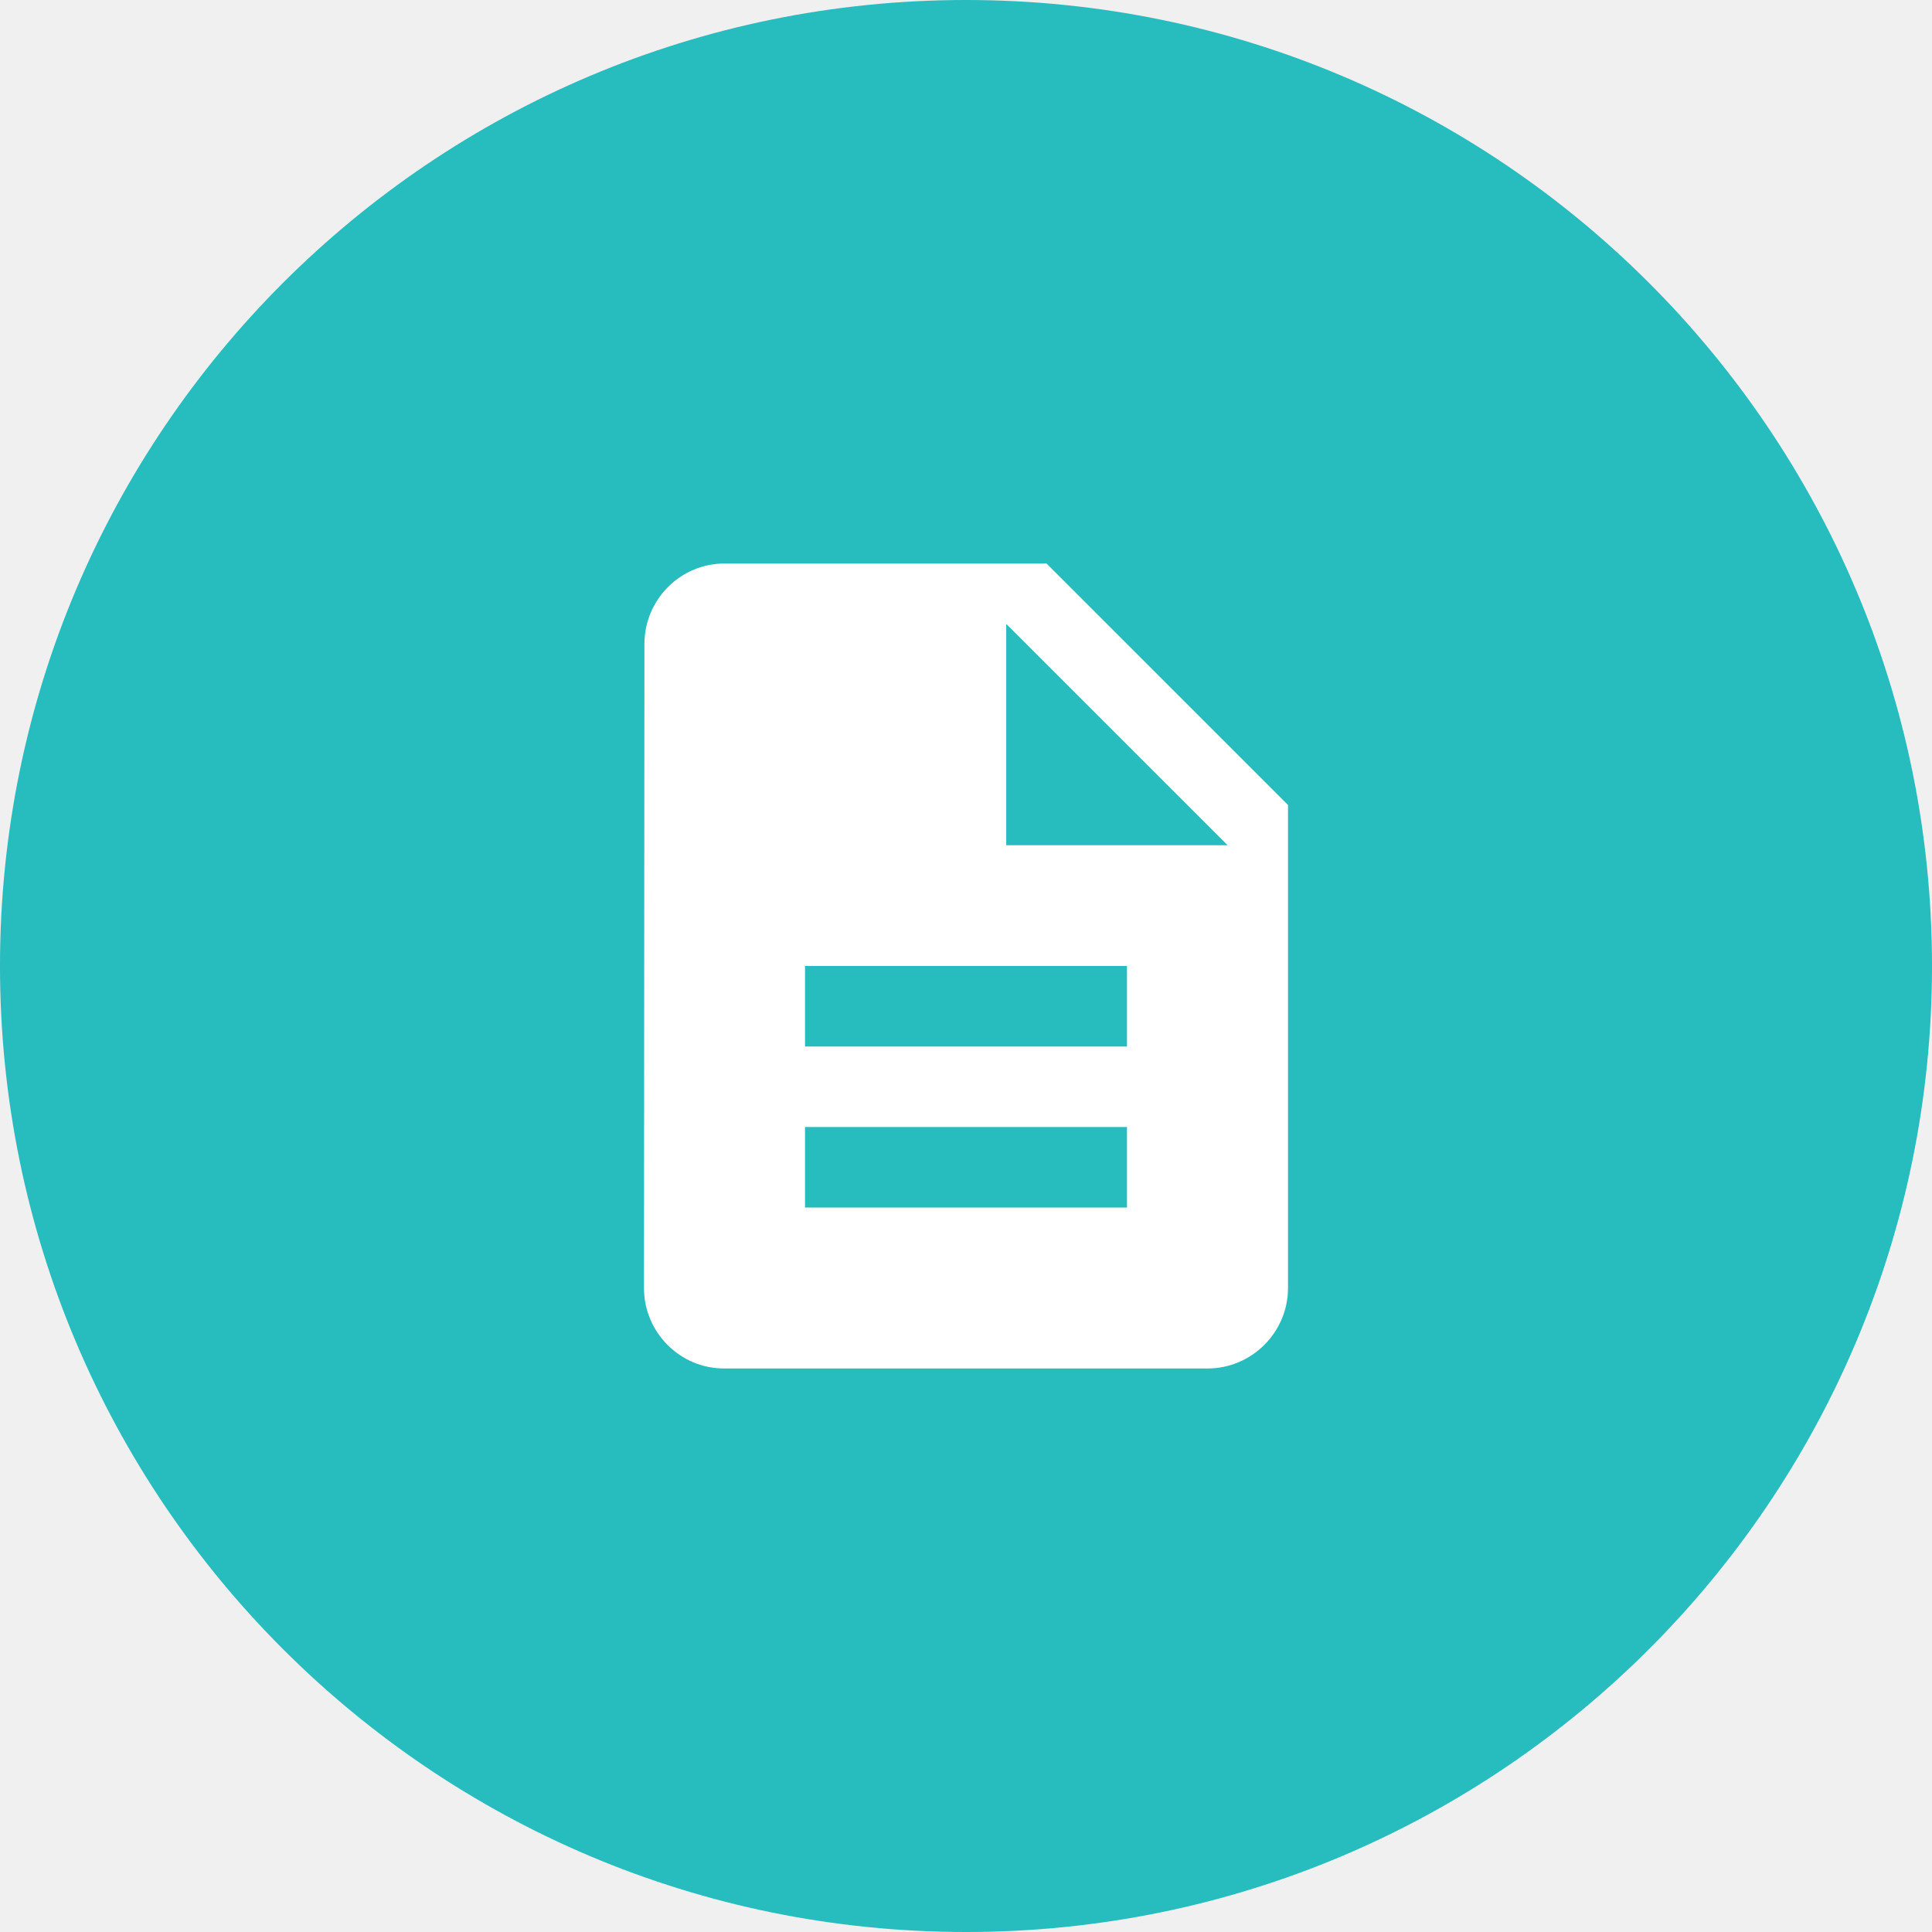
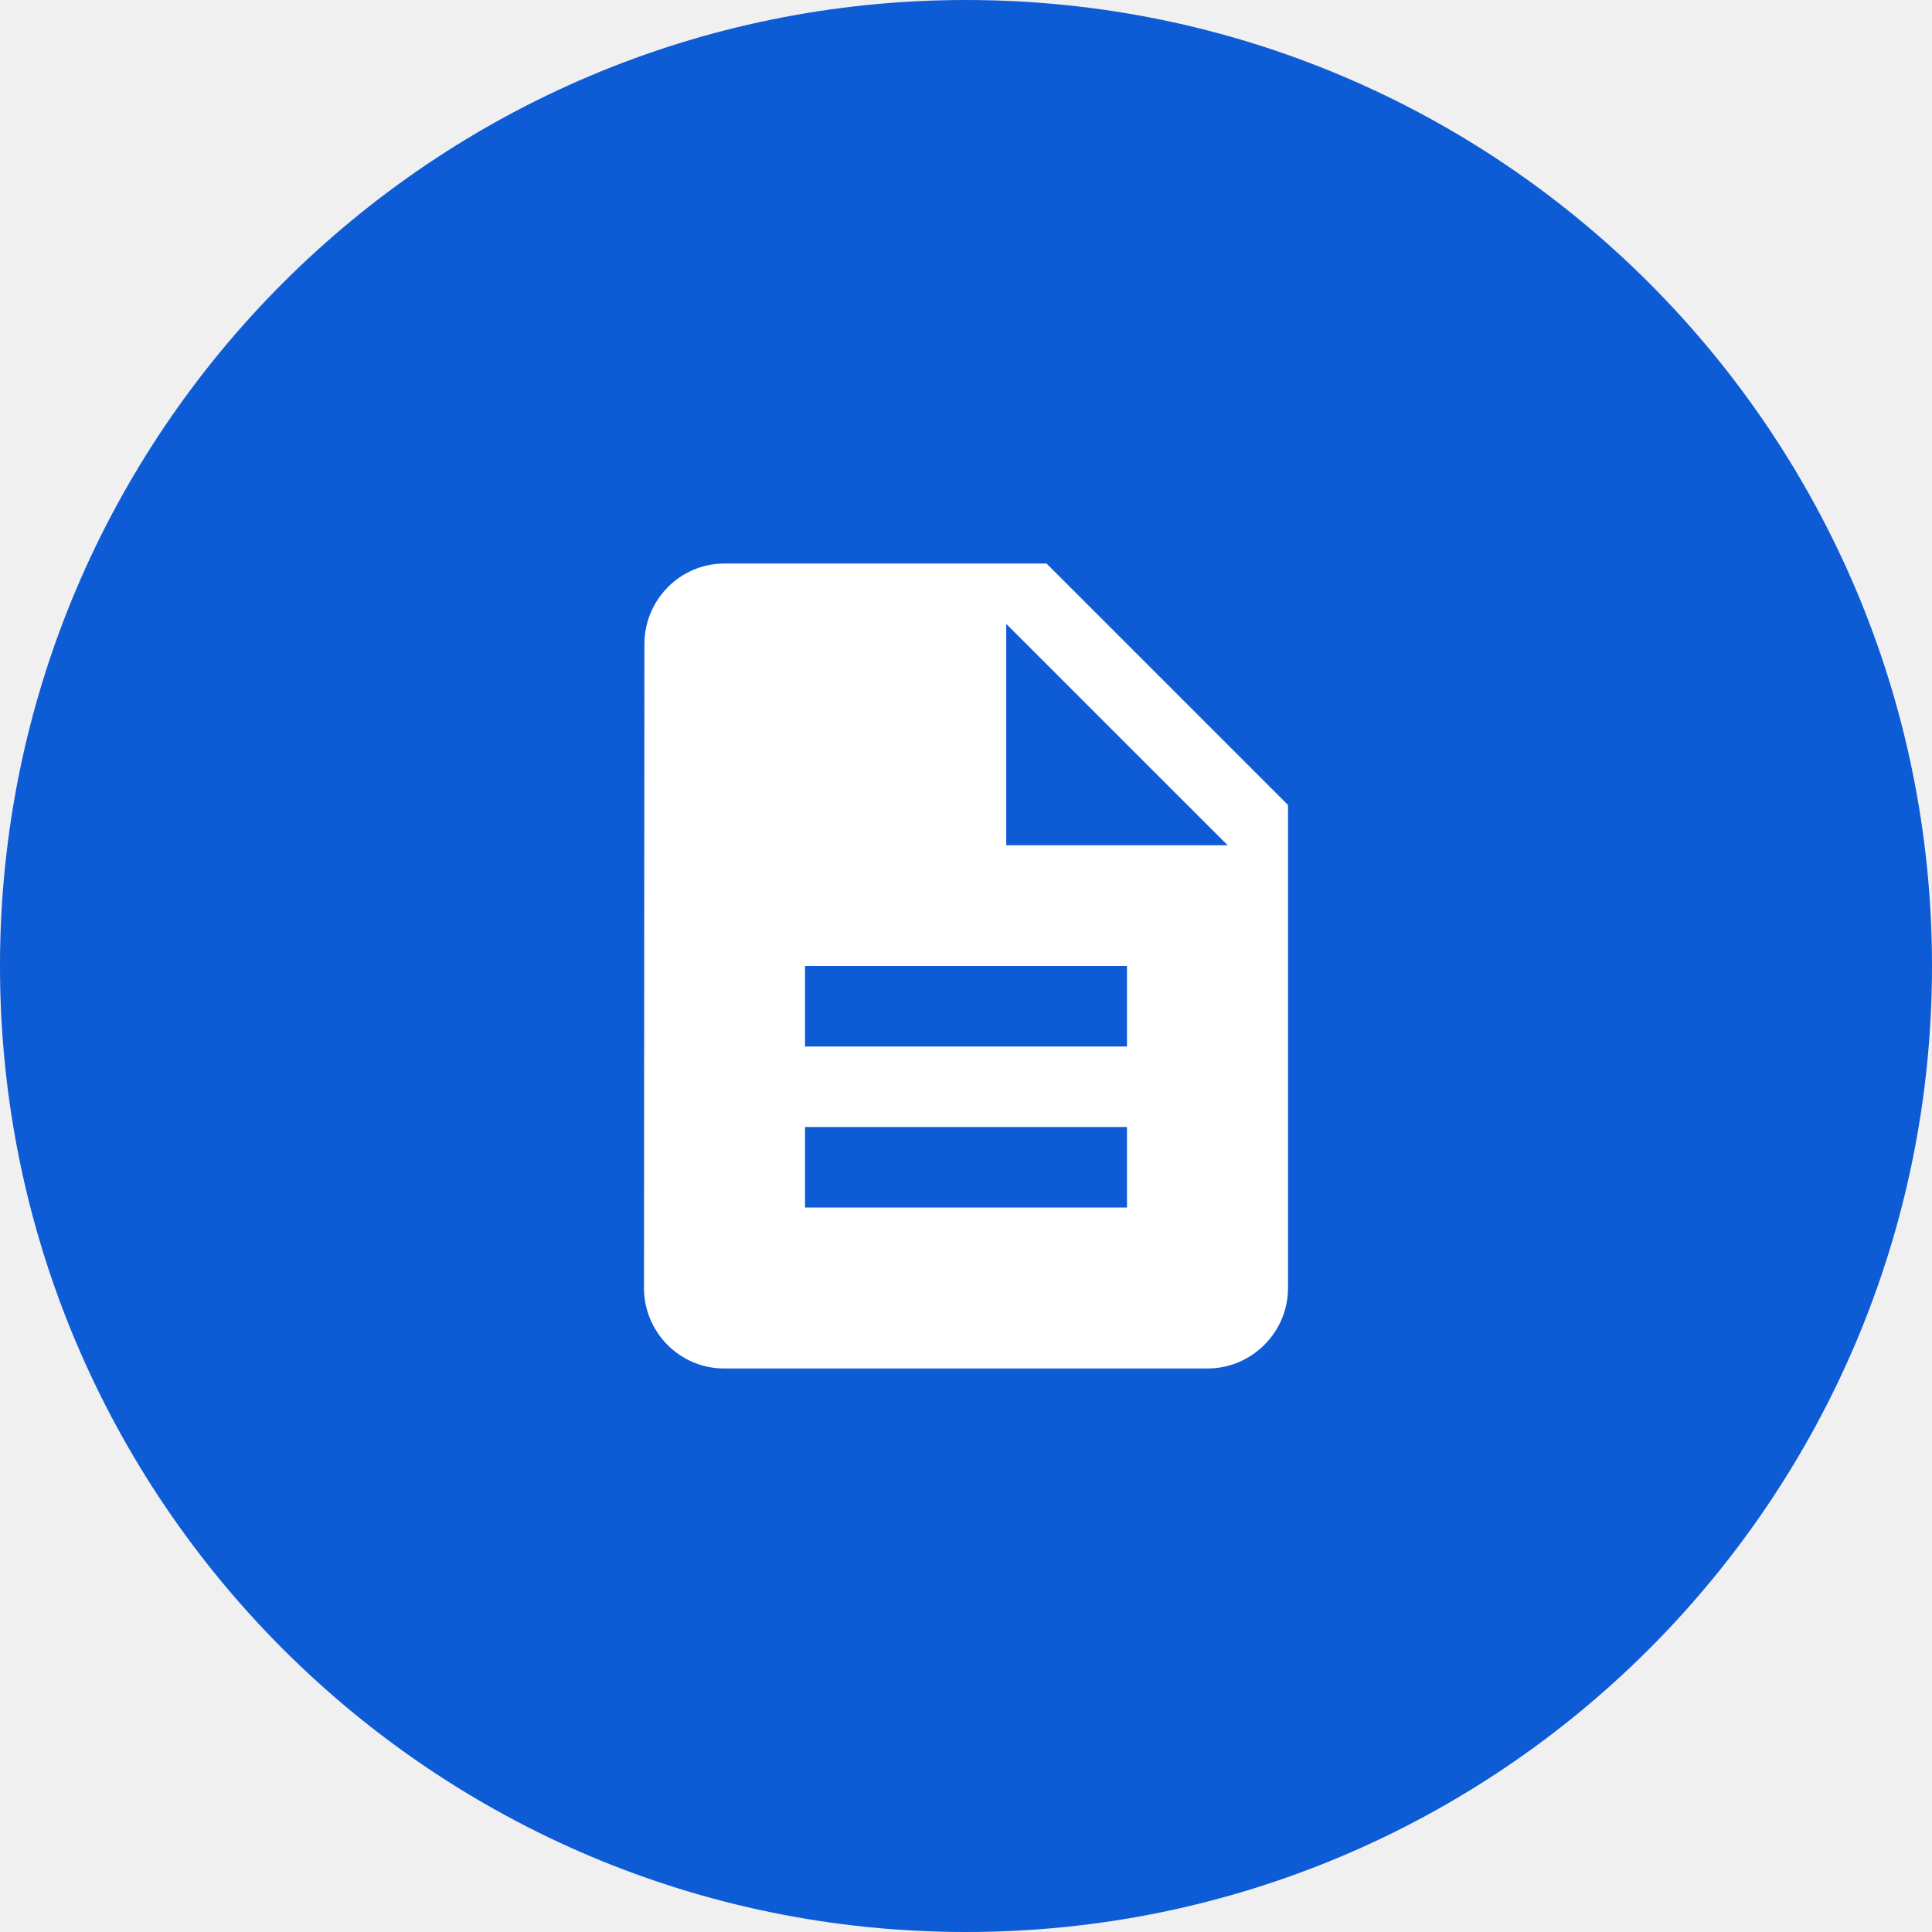
<svg xmlns="http://www.w3.org/2000/svg" width="40px" height="40px" viewBox="0 0 40 40" version="1.1">
  <defs />
  <g id="Dashboard---Configure" stroke="none" stroke-width="1" fill="none" fill-rule="evenodd" transform="translate(-20, -190)">
    <g id="ic_bookingActive" transform="translate(20, 190)">
-       <circle id="Oval-5-Copy" fill="#27BCBD" cx="20" cy="20" r="20" />
+       <circle id="Oval-5-Copy" fill="#0D5BD5" cx="20" cy="20" r="20" />
      <g id="ic_overallBooking-Copy" transform="translate(10, 10)">
        <polygon id="Shape" points="0 0 20 0 20 20 0 20" />
        <path d="M11.667,1.667 L5,1.667 C4.083,1.667 3.342,2.417 3.342,3.333 L3.333,16.667 C3.333,17.583 4.075,18.333 4.992,18.333 L15,18.333 C15.917,18.333 16.667,17.583 16.667,16.667 L16.667,6.667 L11.667,1.667 Z M13.333,15 L6.667,15 L6.667,13.333 L13.333,13.333 L13.333,15 Z M13.333,11.667 L6.667,11.667 L6.667,10 L13.333,10 L13.333,11.667 Z M10.833,7.5 L10.833,2.917 L15.417,7.5 L10.833,7.5 Z" id="Shape" fill="#FFFFFF" fill-rule="nonzero" />
      </g>
    </g>
  </g>
</svg>
